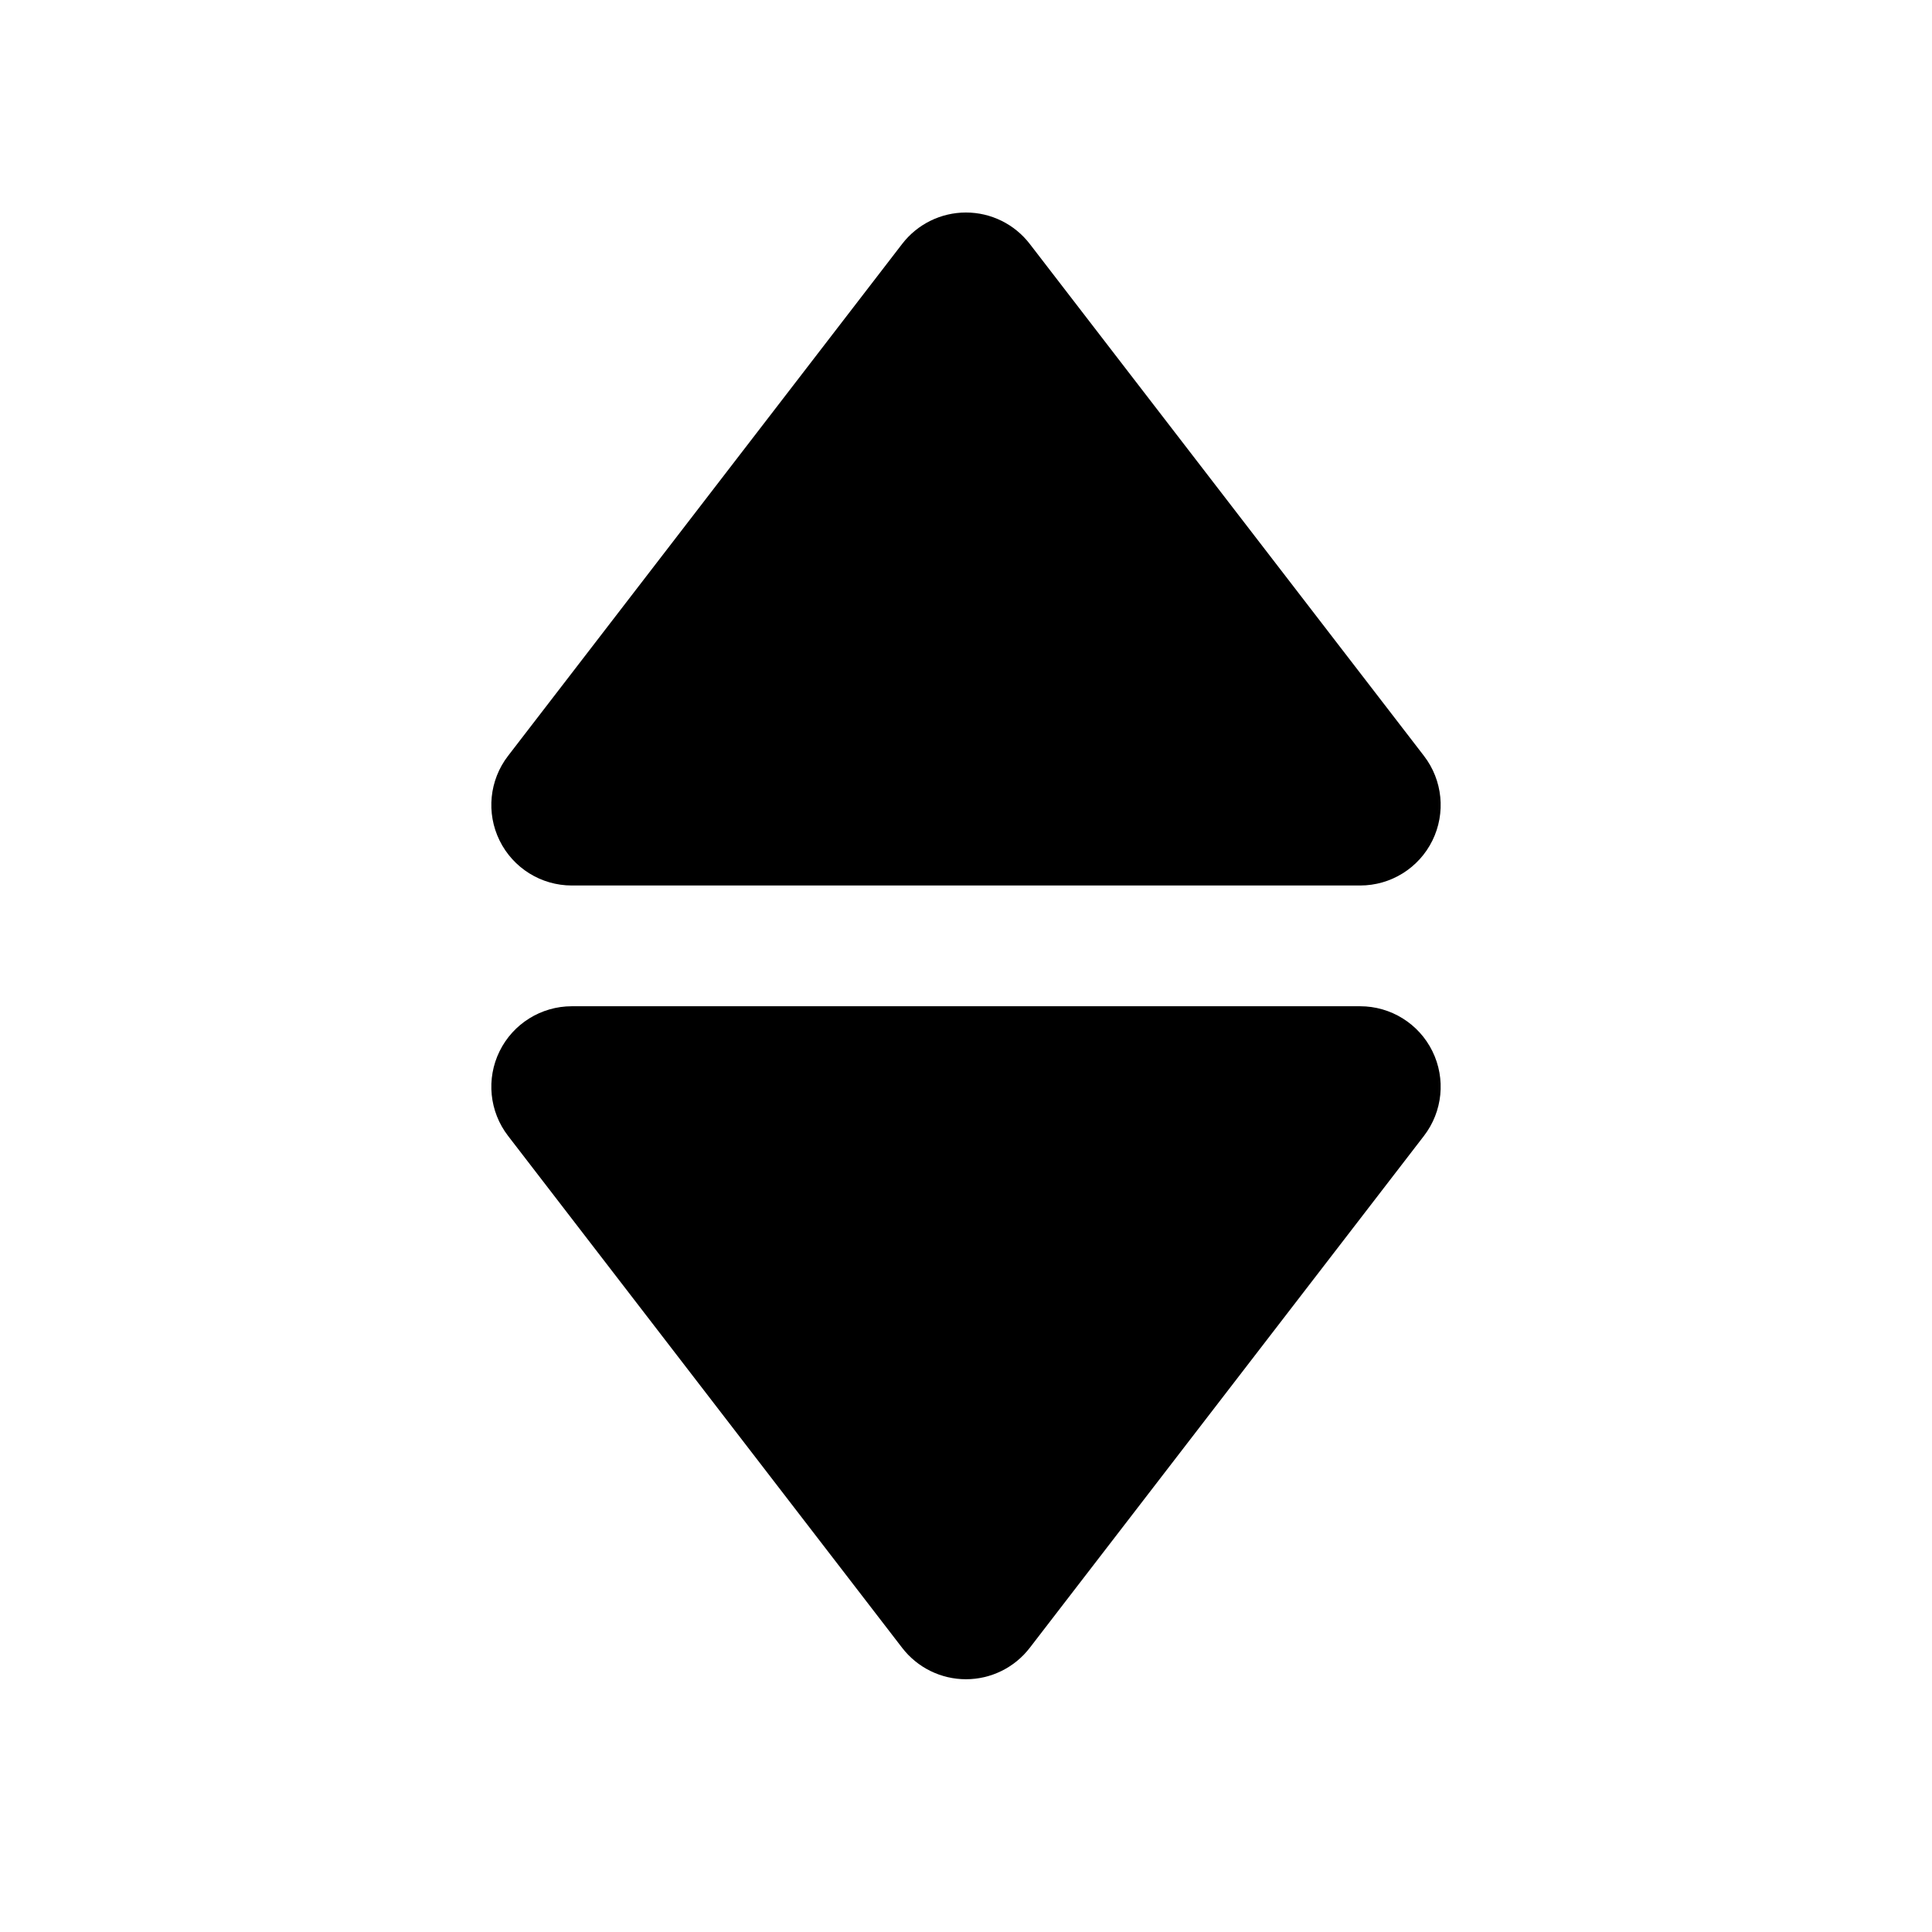
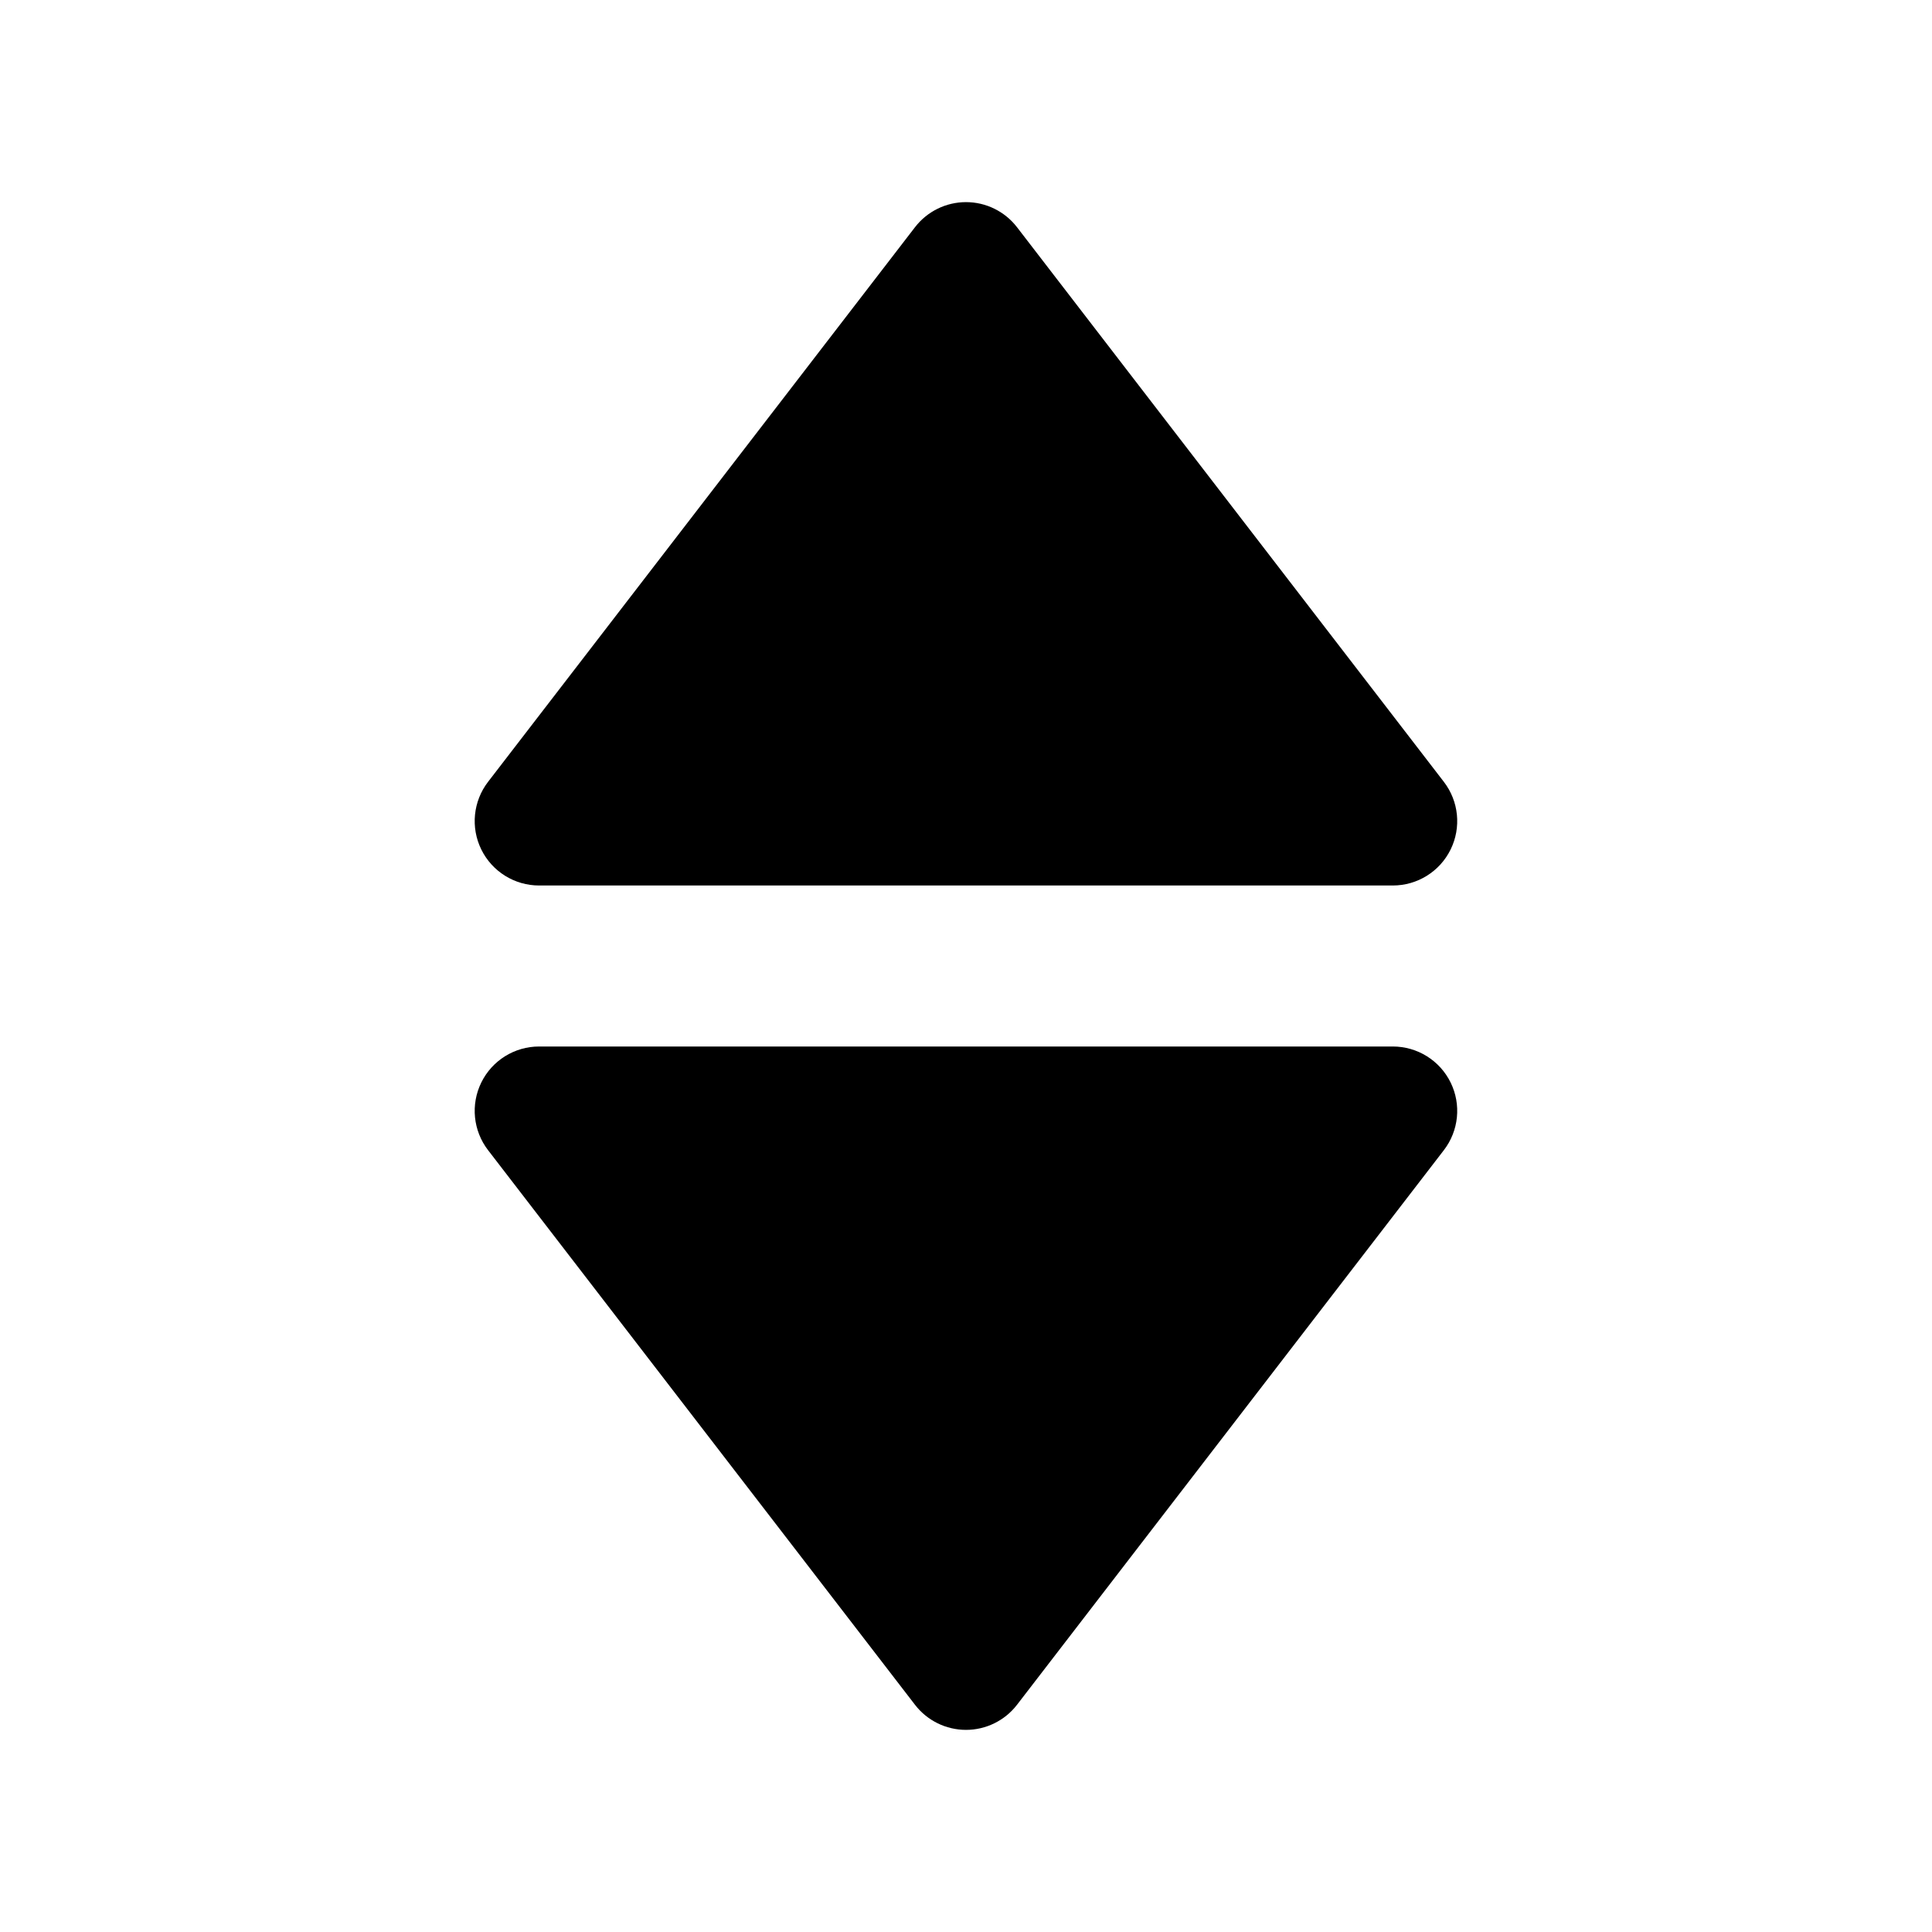
<svg xmlns="http://www.w3.org/2000/svg" width="24" height="24" viewBox="0 0 24 24" fill="none">
-   <path d="M12.792 3.03a1 1 0 0 0-1.585 0L6.311 9.39A1 1 0 0 0 7.103 11h9.793a1 1 0 0 0 .793-1.61l-4.897-6.36zM11.207 20.47a1 1 0 0 0 1.585 0l4.897-6.36a1 1 0 0 0-.793-1.61H7.103a1 1 0 0 0-.792 1.61l4.896 6.36z" fill="currentColor" />
+   <path fill-rule="evenodd" clip-rule="evenodd" d="M12.634 2.823a.8.8 0 0 0-1.268 0L6.063 9.712A.8.8 0 0 0 6.697 11h10.605a.8.8 0 0 0 .634-1.288l-5.302-6.889zm-1.268 18.354a.8.8 0 0 0 1.268 0l5.302-6.889A.8.8 0 0 0 17.302 13H6.697a.8.8 0 0 0-.634 1.288l5.303 6.889z" fill="currentColor" />
</svg>
